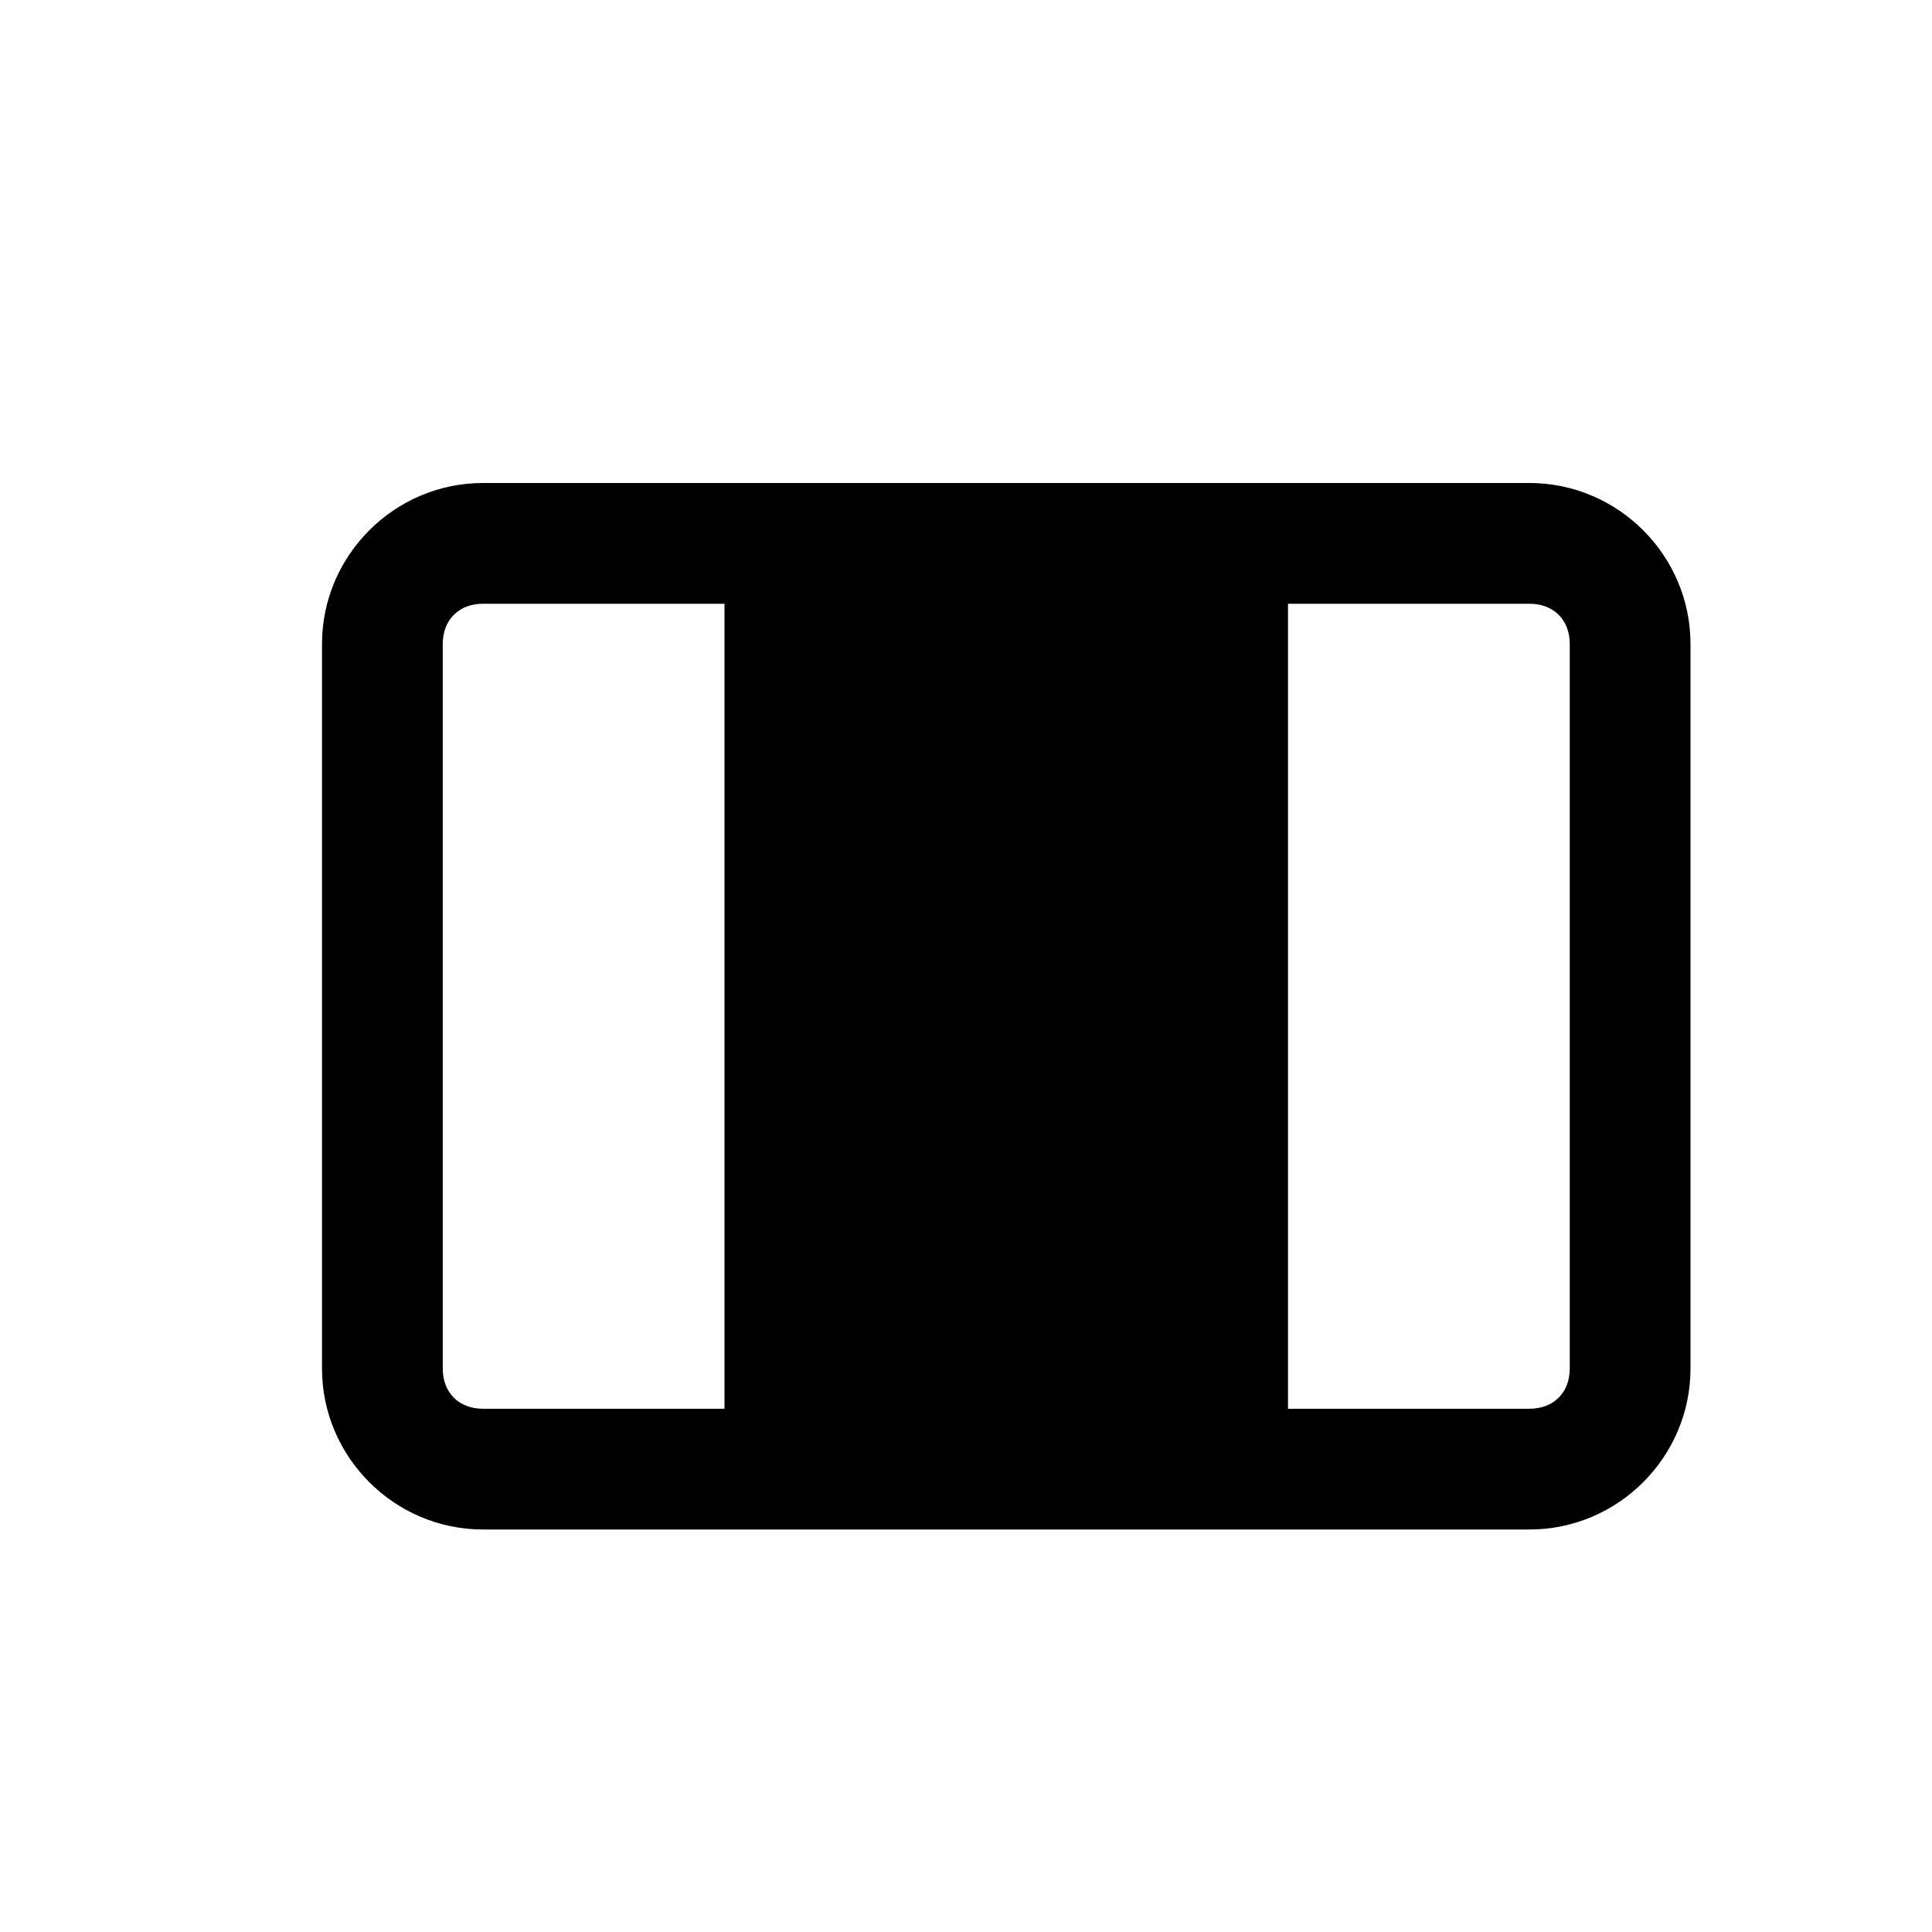
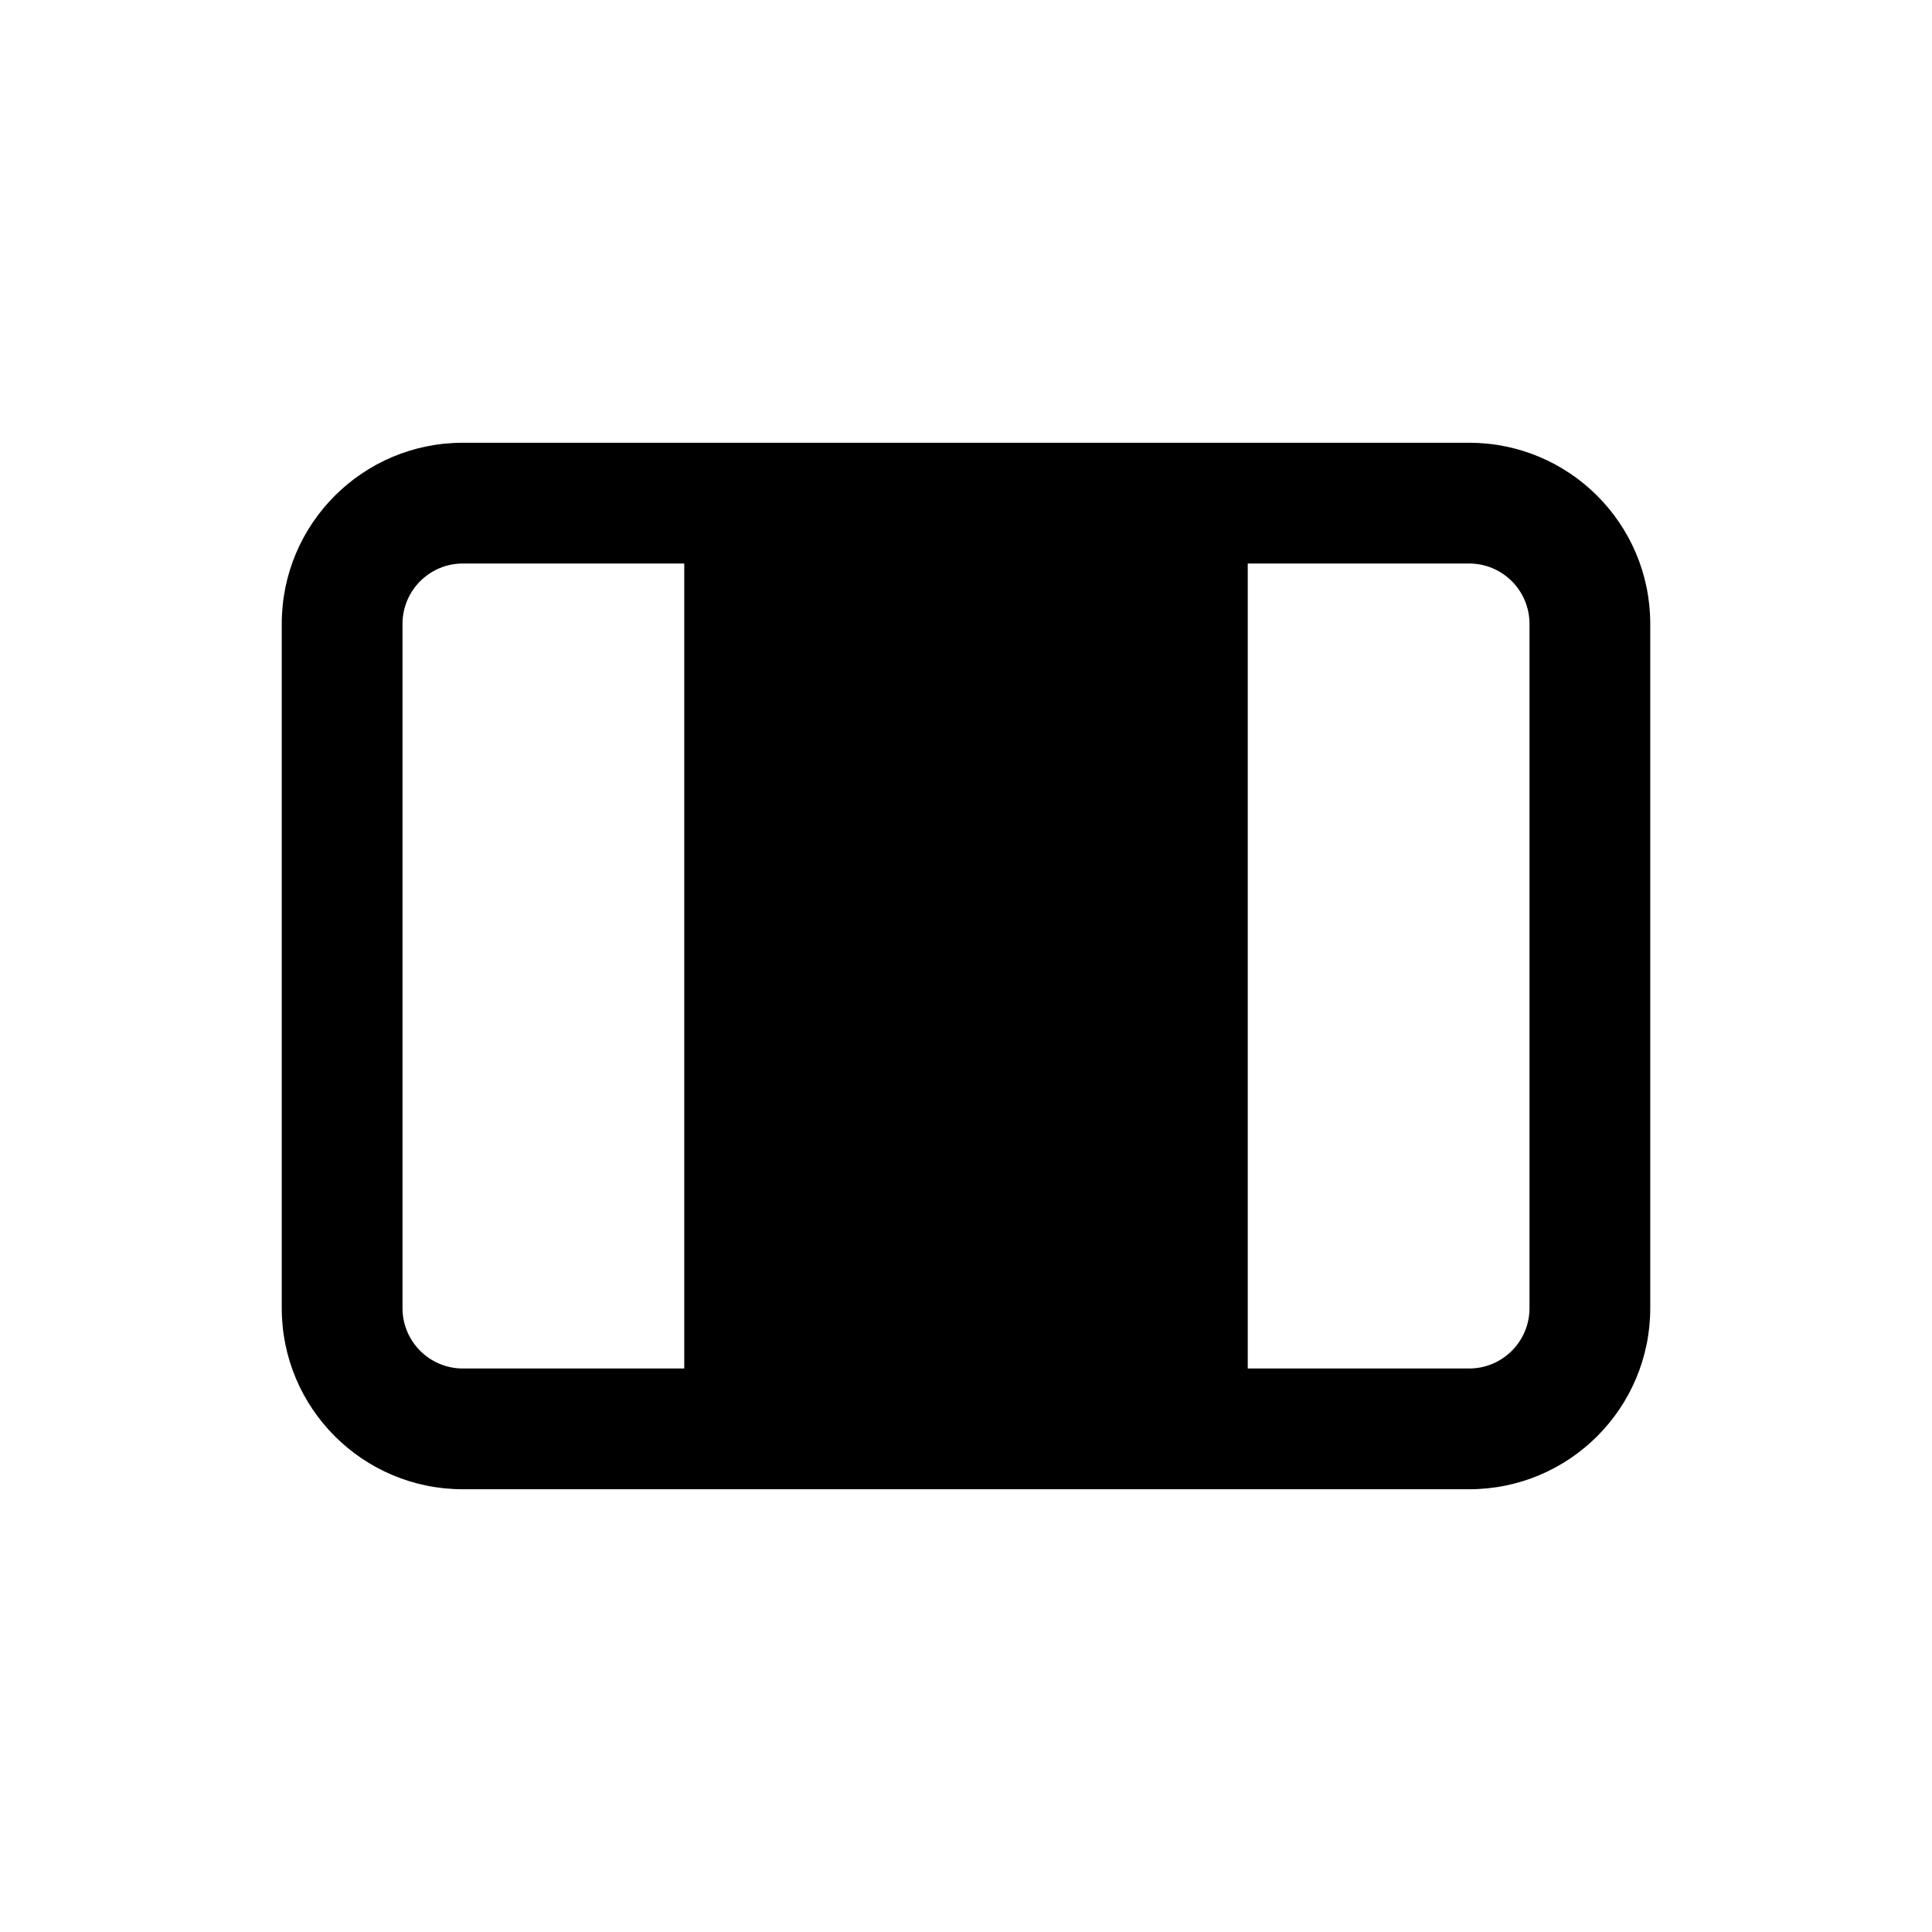
<svg xmlns="http://www.w3.org/2000/svg" width="24" height="24" viewBox="0 0 24 24" fill="none">
-   <path d="M19 6H6C4.9 6 4 6.9 4 8V17C4 18.1 4.9 19 6 19H19C20.1 19 21 18.1 21 17V8C21 6.9 20.1 6 19 6ZM6 17.5C5.7 17.5 5.5 17.3 5.5 17V8C5.5 7.7 5.7 7.5 6 7.5H9V17.5H6ZM19.5 17C19.5 17.3 19.3 17.5 19 17.5H16V7.5H19C19.3 7.5 19.5 7.7 19.5 8V17Z" fill="currentColor" />
+   <path fill-rule="evenodd" clip-rule="evenodd" d="M5.75 5.5C4.507 5.5 3.5 6.507 3.5 7.75V16.25C3.5 17.493 4.507 18.5 5.75 18.5H18.25C19.493 18.5 20.5 17.493 20.5 16.25V7.75C20.5 6.507 19.493 5.5 18.25 5.5H5.75ZM5 7.75C5 7.336 5.336 7 5.75 7H8.5V17H5.75C5.336 17 5 16.664 5 16.25V7.75ZM15.5 17H18.25C18.664 17 19 16.664 19 16.25V7.75C19 7.336 18.664 7 18.25 7H15.5V17Z" fill="currentColor" />
</svg>
